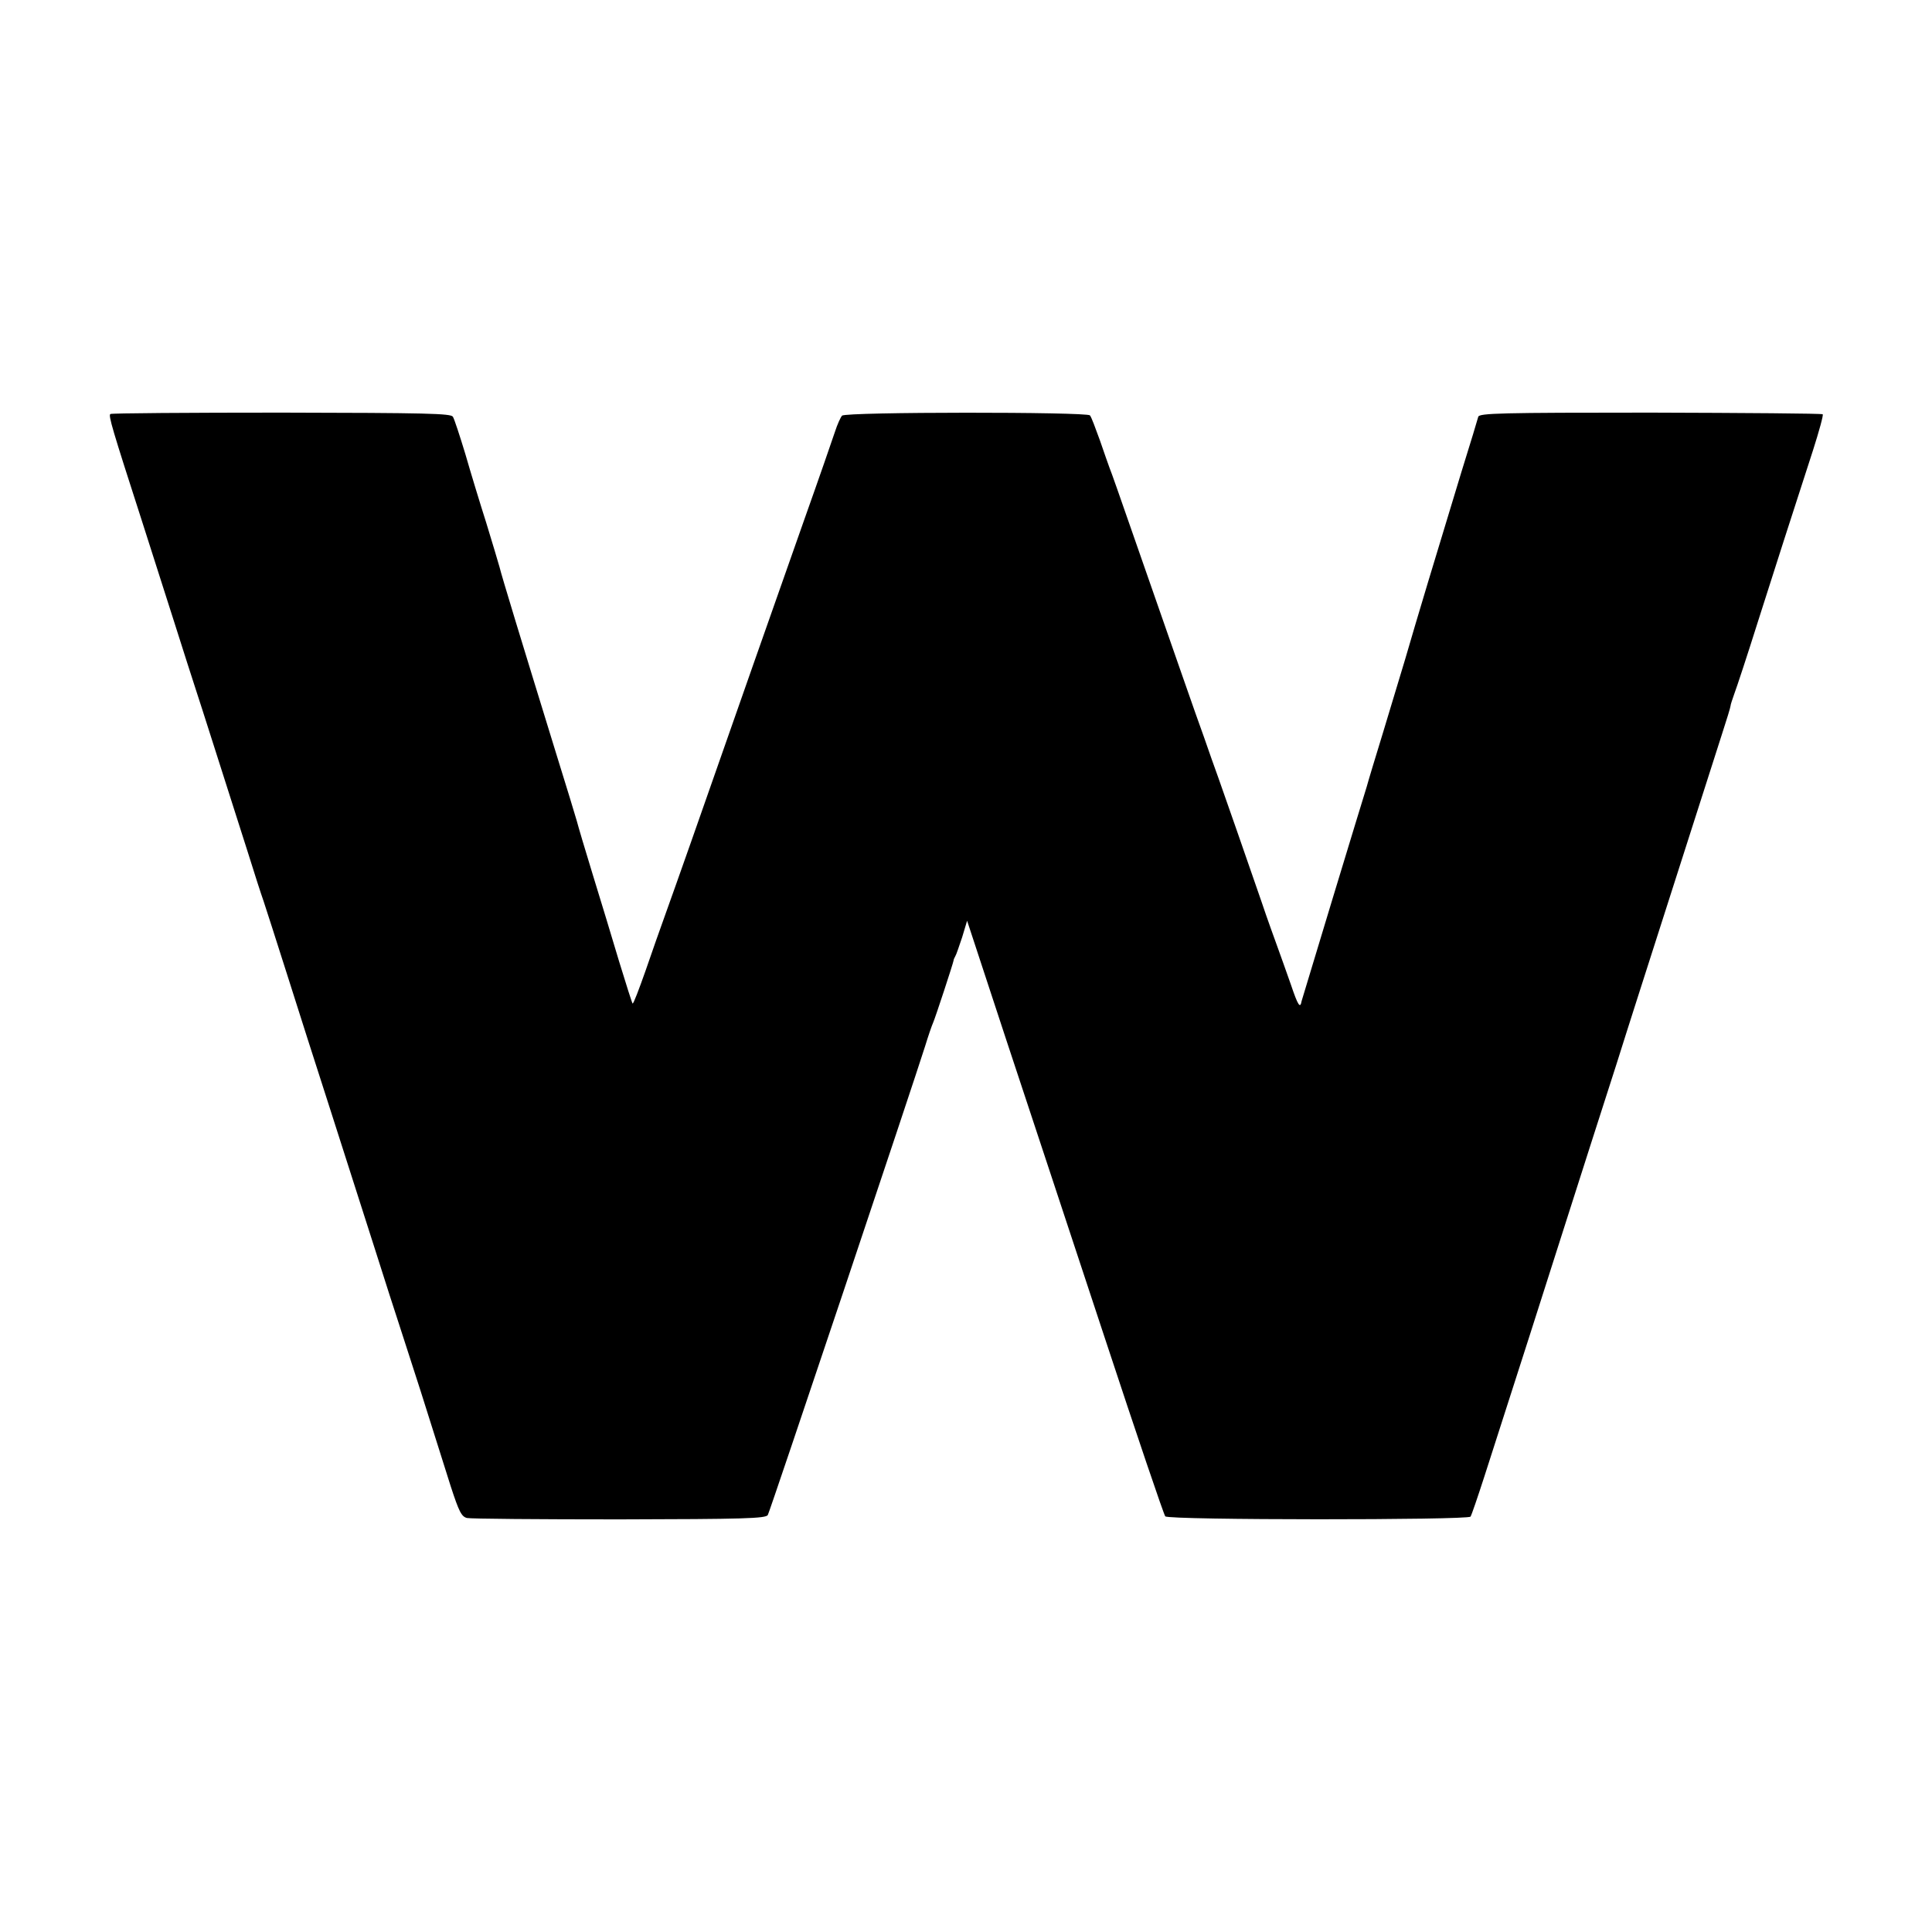
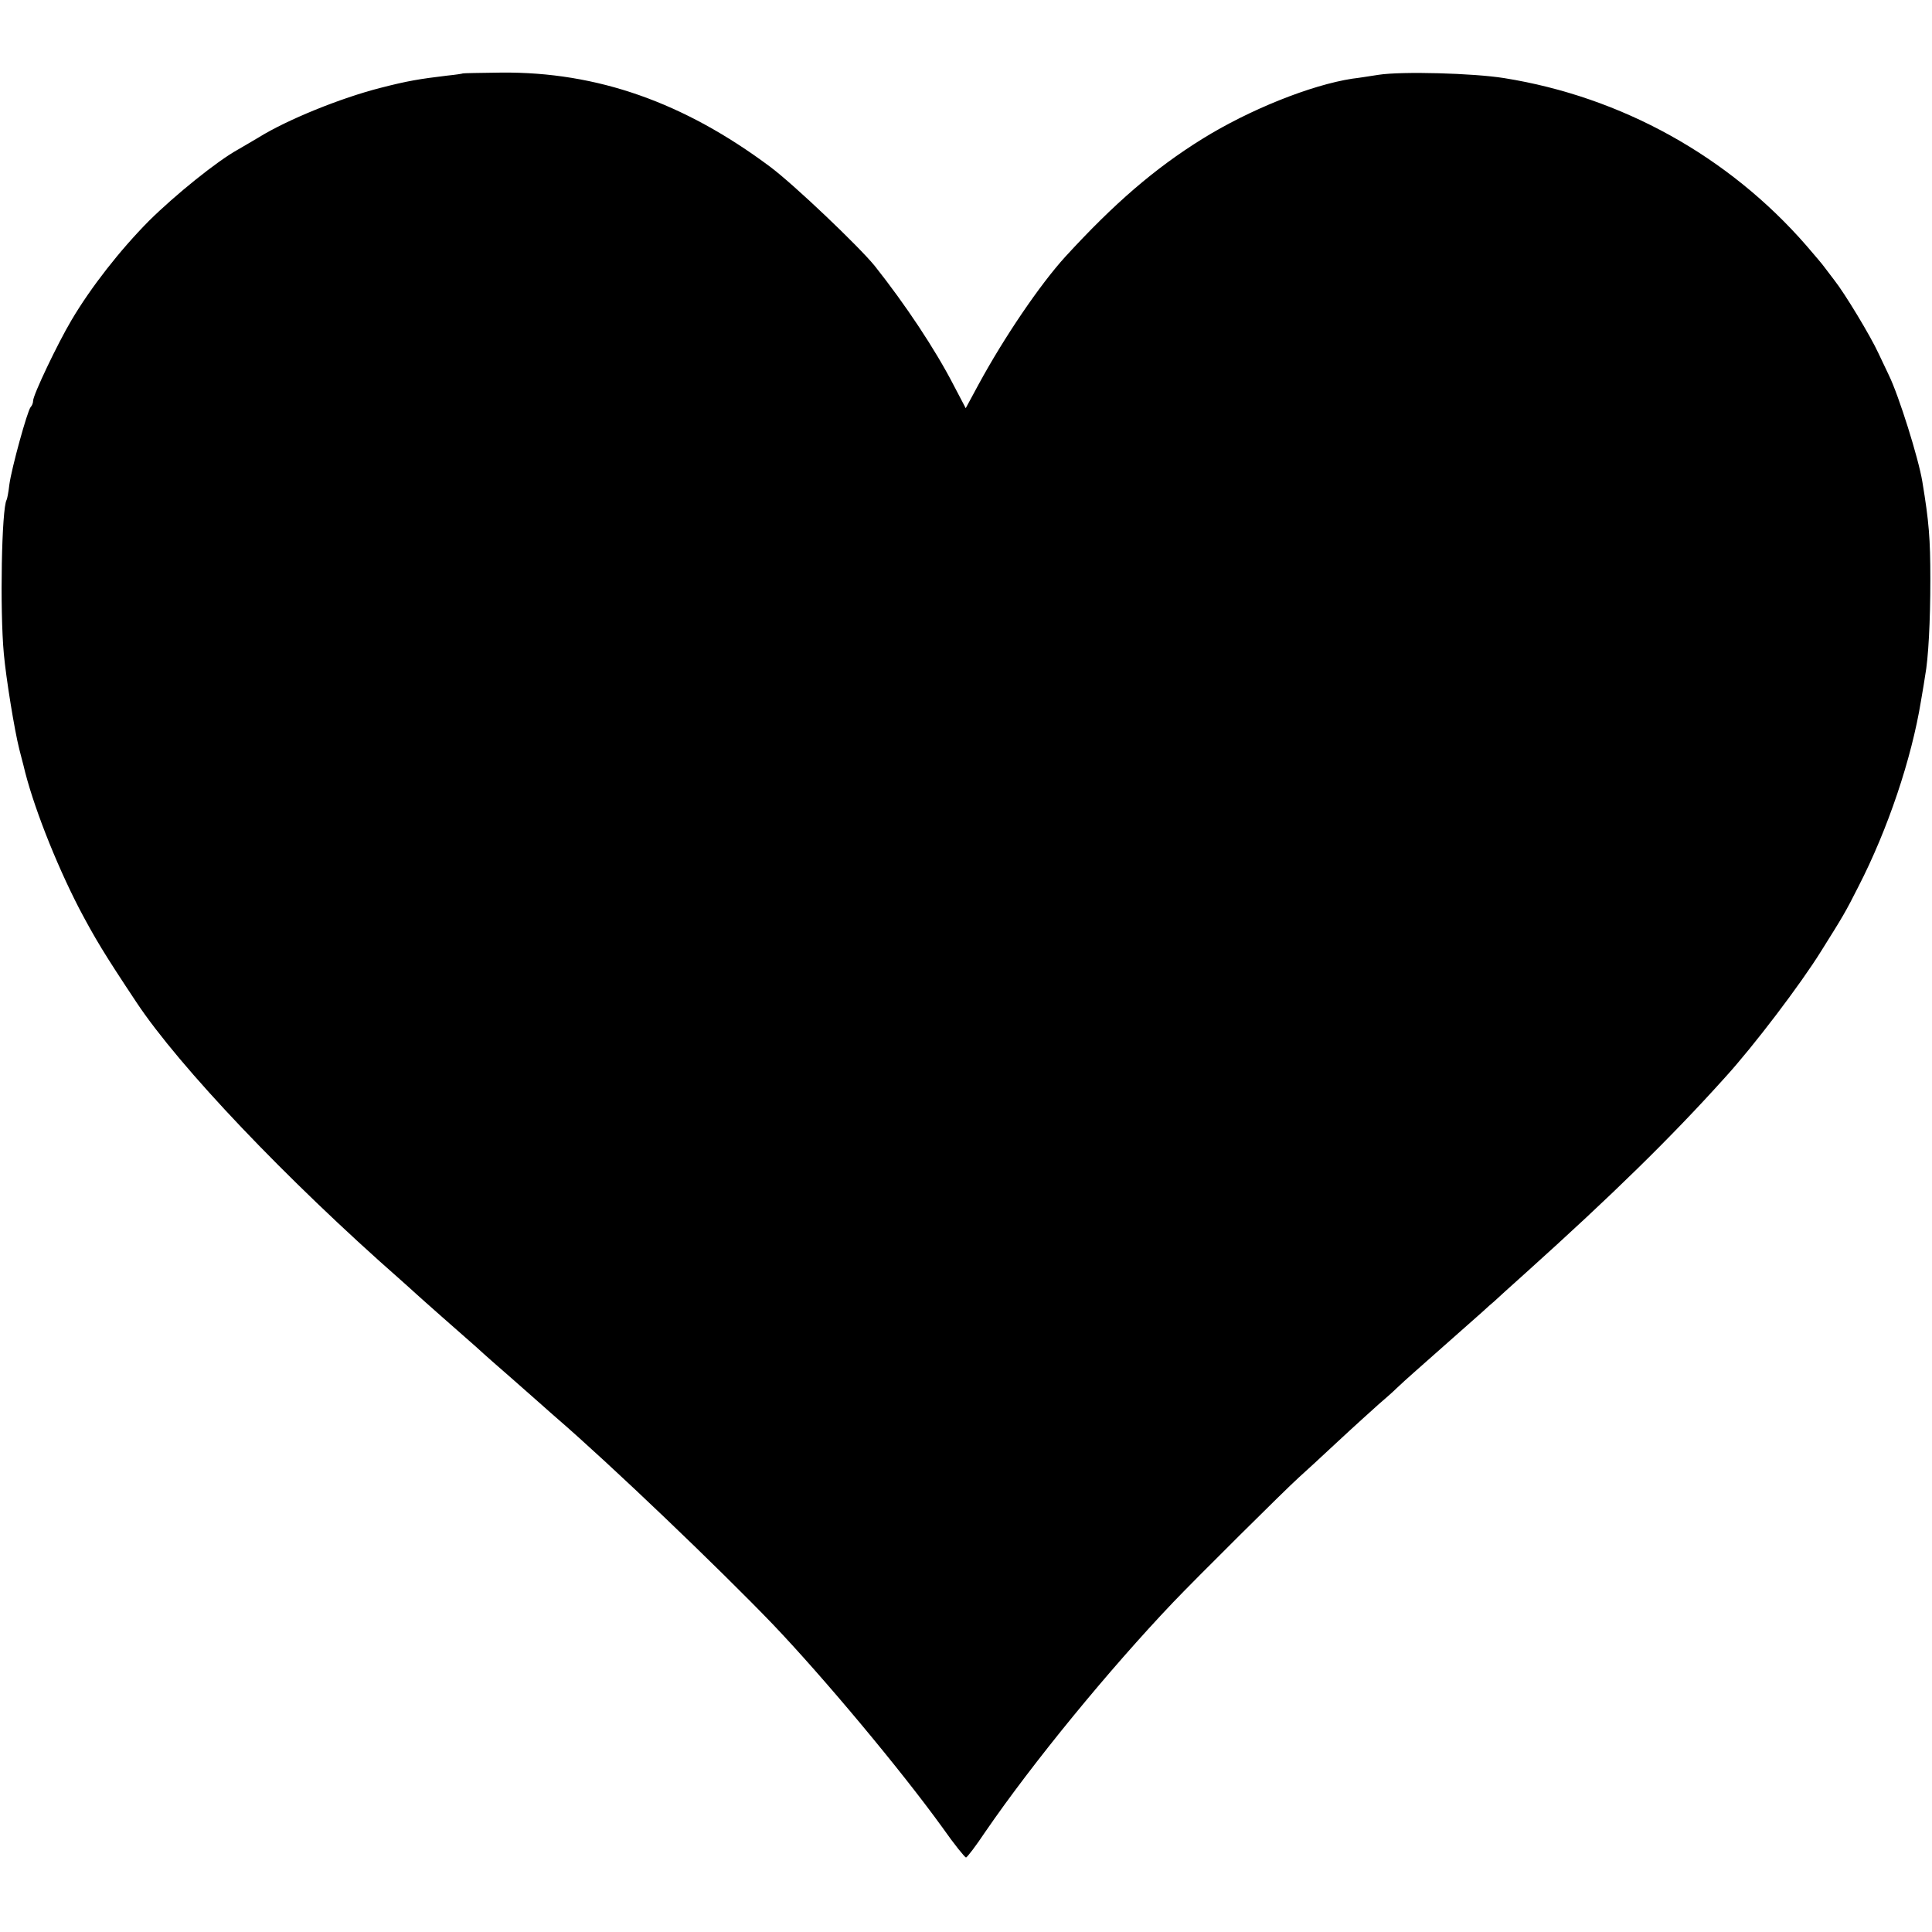
<svg xmlns="http://www.w3.org/2000/svg" version="1.0" width="700pt" height="700pt" viewBox="0 0 700 700" preserveAspectRatio="xMidYMid meet">
  <g transform="translate(0,700) scale(0.1,-0.1)" fill="#000000" stroke="none">
-     <path d="M400 5500 c-8 -5 6 -52 115 -390 29 -91 81 -253 115 -360 34 -107 70 -220 80 -250 18 -54 99 -310 187 -585 24 -77 50 -158 58 -180 7 -22 46 -141 85 -265 39 -124 109 -342 155 -485 46 -143 118 -368 160 -500 42 -132 80 -251 85 -265 5 -14 42 -131 84 -260 41 -129 90 -284 109 -345 30 -92 39 -110 59 -115 13 -3 261 -5 552 -5 450 1 531 3 538 16 8 14 530 1571 570 1699 11 36 24 74 29 85 8 18 72 213 74 225 0 3 3 10 6 15 4 6 14 37 25 69 l18 60 143 -435 c79 -239 239 -722 355 -1074 116 -352 215 -644 220 -649 11 -14 1098 -14 1106 -1 4 6 26 71 50 145 141 438 203 632 274 855 84 263 146 457 205 640 19 61 52 164 73 230 34 106 227 709 309 965 17 52 31 98 31 102 0 5 7 25 14 45 8 21 47 139 86 263 70 219 116 364 199 619 22 69 38 127 35 130 -3 3 -283 5 -624 6 -542 0 -620 -2 -624 -15 -2 -8 -29 -98 -61 -200 -95 -312 -159 -524 -204 -679 -17 -57 -53 -176 -80 -265 -27 -88 -54 -177 -59 -196 -6 -19 -61 -199 -122 -400 -61 -201 -112 -370 -114 -377 -5 -29 -13 -17 -39 60 -16 45 -37 105 -47 132 -10 28 -38 104 -60 170 -56 162 -127 366 -155 445 -13 36 -37 103 -53 150 -30 82 -104 296 -259 740 -41 118 -78 224 -83 235 -4 11 -20 56 -35 100 -16 44 -31 85 -36 90 -10 13 -886 13 -898 -1 -5 -5 -17 -31 -26 -59 -9 -27 -58 -169 -110 -315 -88 -249 -265 -753 -411 -1170 -36 -102 -78 -221 -94 -265 -16 -44 -48 -135 -71 -202 -24 -68 -44 -121 -47 -119 -2 2 -24 71 -49 153 -24 81 -67 222 -95 313 -28 91 -54 179 -58 195 -5 17 -38 127 -75 245 -127 412 -198 645 -205 675 -5 17 -26 89 -48 160 -23 72 -57 184 -76 250 -20 66 -40 127 -45 135 -7 12 -93 14 -620 15 -337 0 -617 -2 -621 -5z" />
+     <path d="M1677 6734 c-1 -1 -27 -5 -57 -8 -100 -12 -143 -19 -240 -44 -146 -37 -340 -116 -443 -180 -21 -13 -55 -32 -75 -44 -76 -42 -227 -164 -322 -258 -105 -106 -210 -240 -281 -360 -51 -86 -139 -271 -139 -292 0 -8 -4 -18 -9 -23 -12 -14 -69 -221 -77 -280 -3 -27 -8 -53 -10 -56 -18 -31 -25 -399 -10 -559 8 -87 38 -274 56 -345 6 -22 12 -48 15 -58 32 -138 115 -350 201 -517 58 -110 91 -165 208 -341 155 -234 545 -644 956 -1005 24 -21 51 -46 60 -54 9 -8 49 -44 90 -80 41 -36 97 -85 125 -110 27 -25 86 -77 130 -115 44 -39 93 -82 110 -97 16 -14 39 -35 51 -45 198 -171 590 -546 785 -749 183 -192 460 -523 614 -736 42 -60 81 -108 85 -108 4 0 36 42 70 93 173 252 448 587 680 831 81 85 405 407 456 453 17 15 80 73 140 129 60 56 127 116 148 135 22 19 52 45 66 59 15 14 44 41 66 60 46 41 194 172 243 215 18 17 39 35 45 40 6 6 58 53 116 105 310 279 524 488 720 706 104 114 274 338 349 459 79 126 87 139 134 232 107 208 193 464 227 673 7 41 14 82 15 91 12 63 19 200 19 349 0 149 -5 210 -29 355 -14 85 -85 311 -121 385 -9 19 -26 55 -38 80 -29 63 -122 217 -160 265 -17 22 -34 45 -38 50 -4 6 -32 39 -63 75 -282 324 -670 539 -1095 607 -113 18 -371 25 -455 12 -33 -5 -76 -12 -95 -14 -150 -23 -373 -112 -545 -219 -172 -107 -318 -233 -495 -426 -92 -101 -221 -291 -314 -462 l-47 -87 -43 82 c-68 132 -176 294 -287 434 -58 71 -293 295 -379 359 -312 233 -626 344 -973 341 -76 -1 -139 -2 -140 -3z" />
  </g>
</svg>
